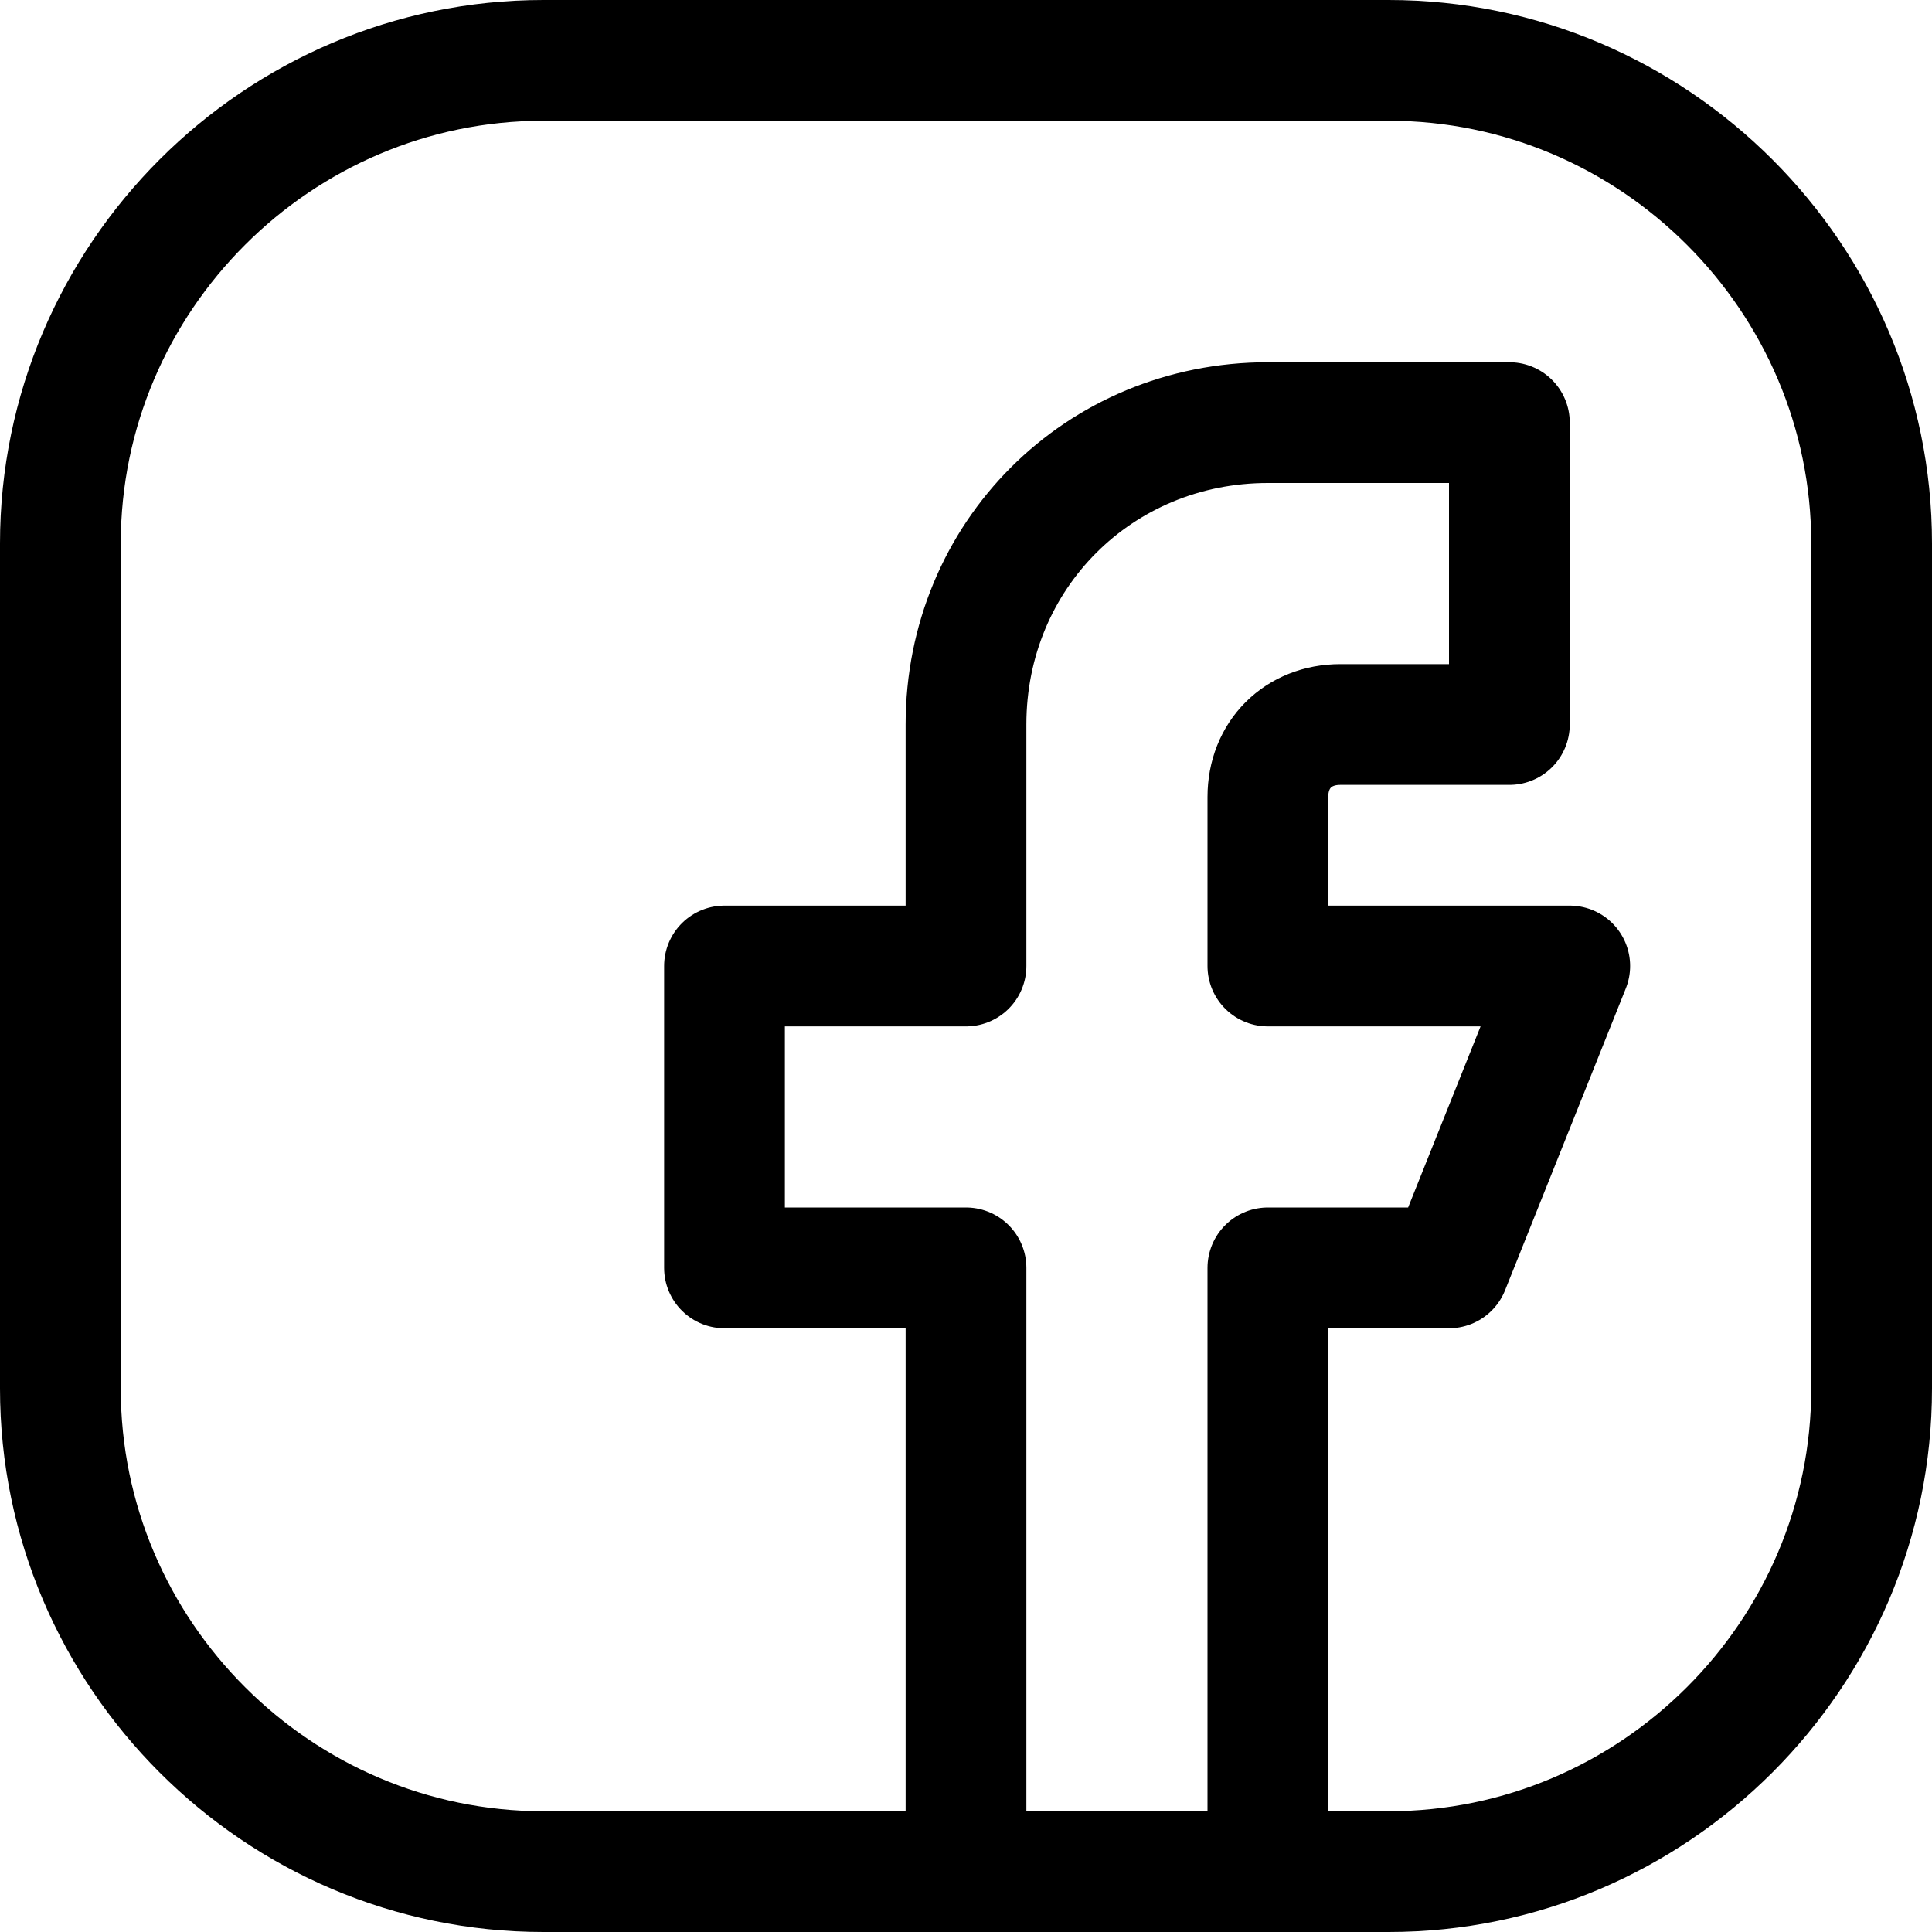
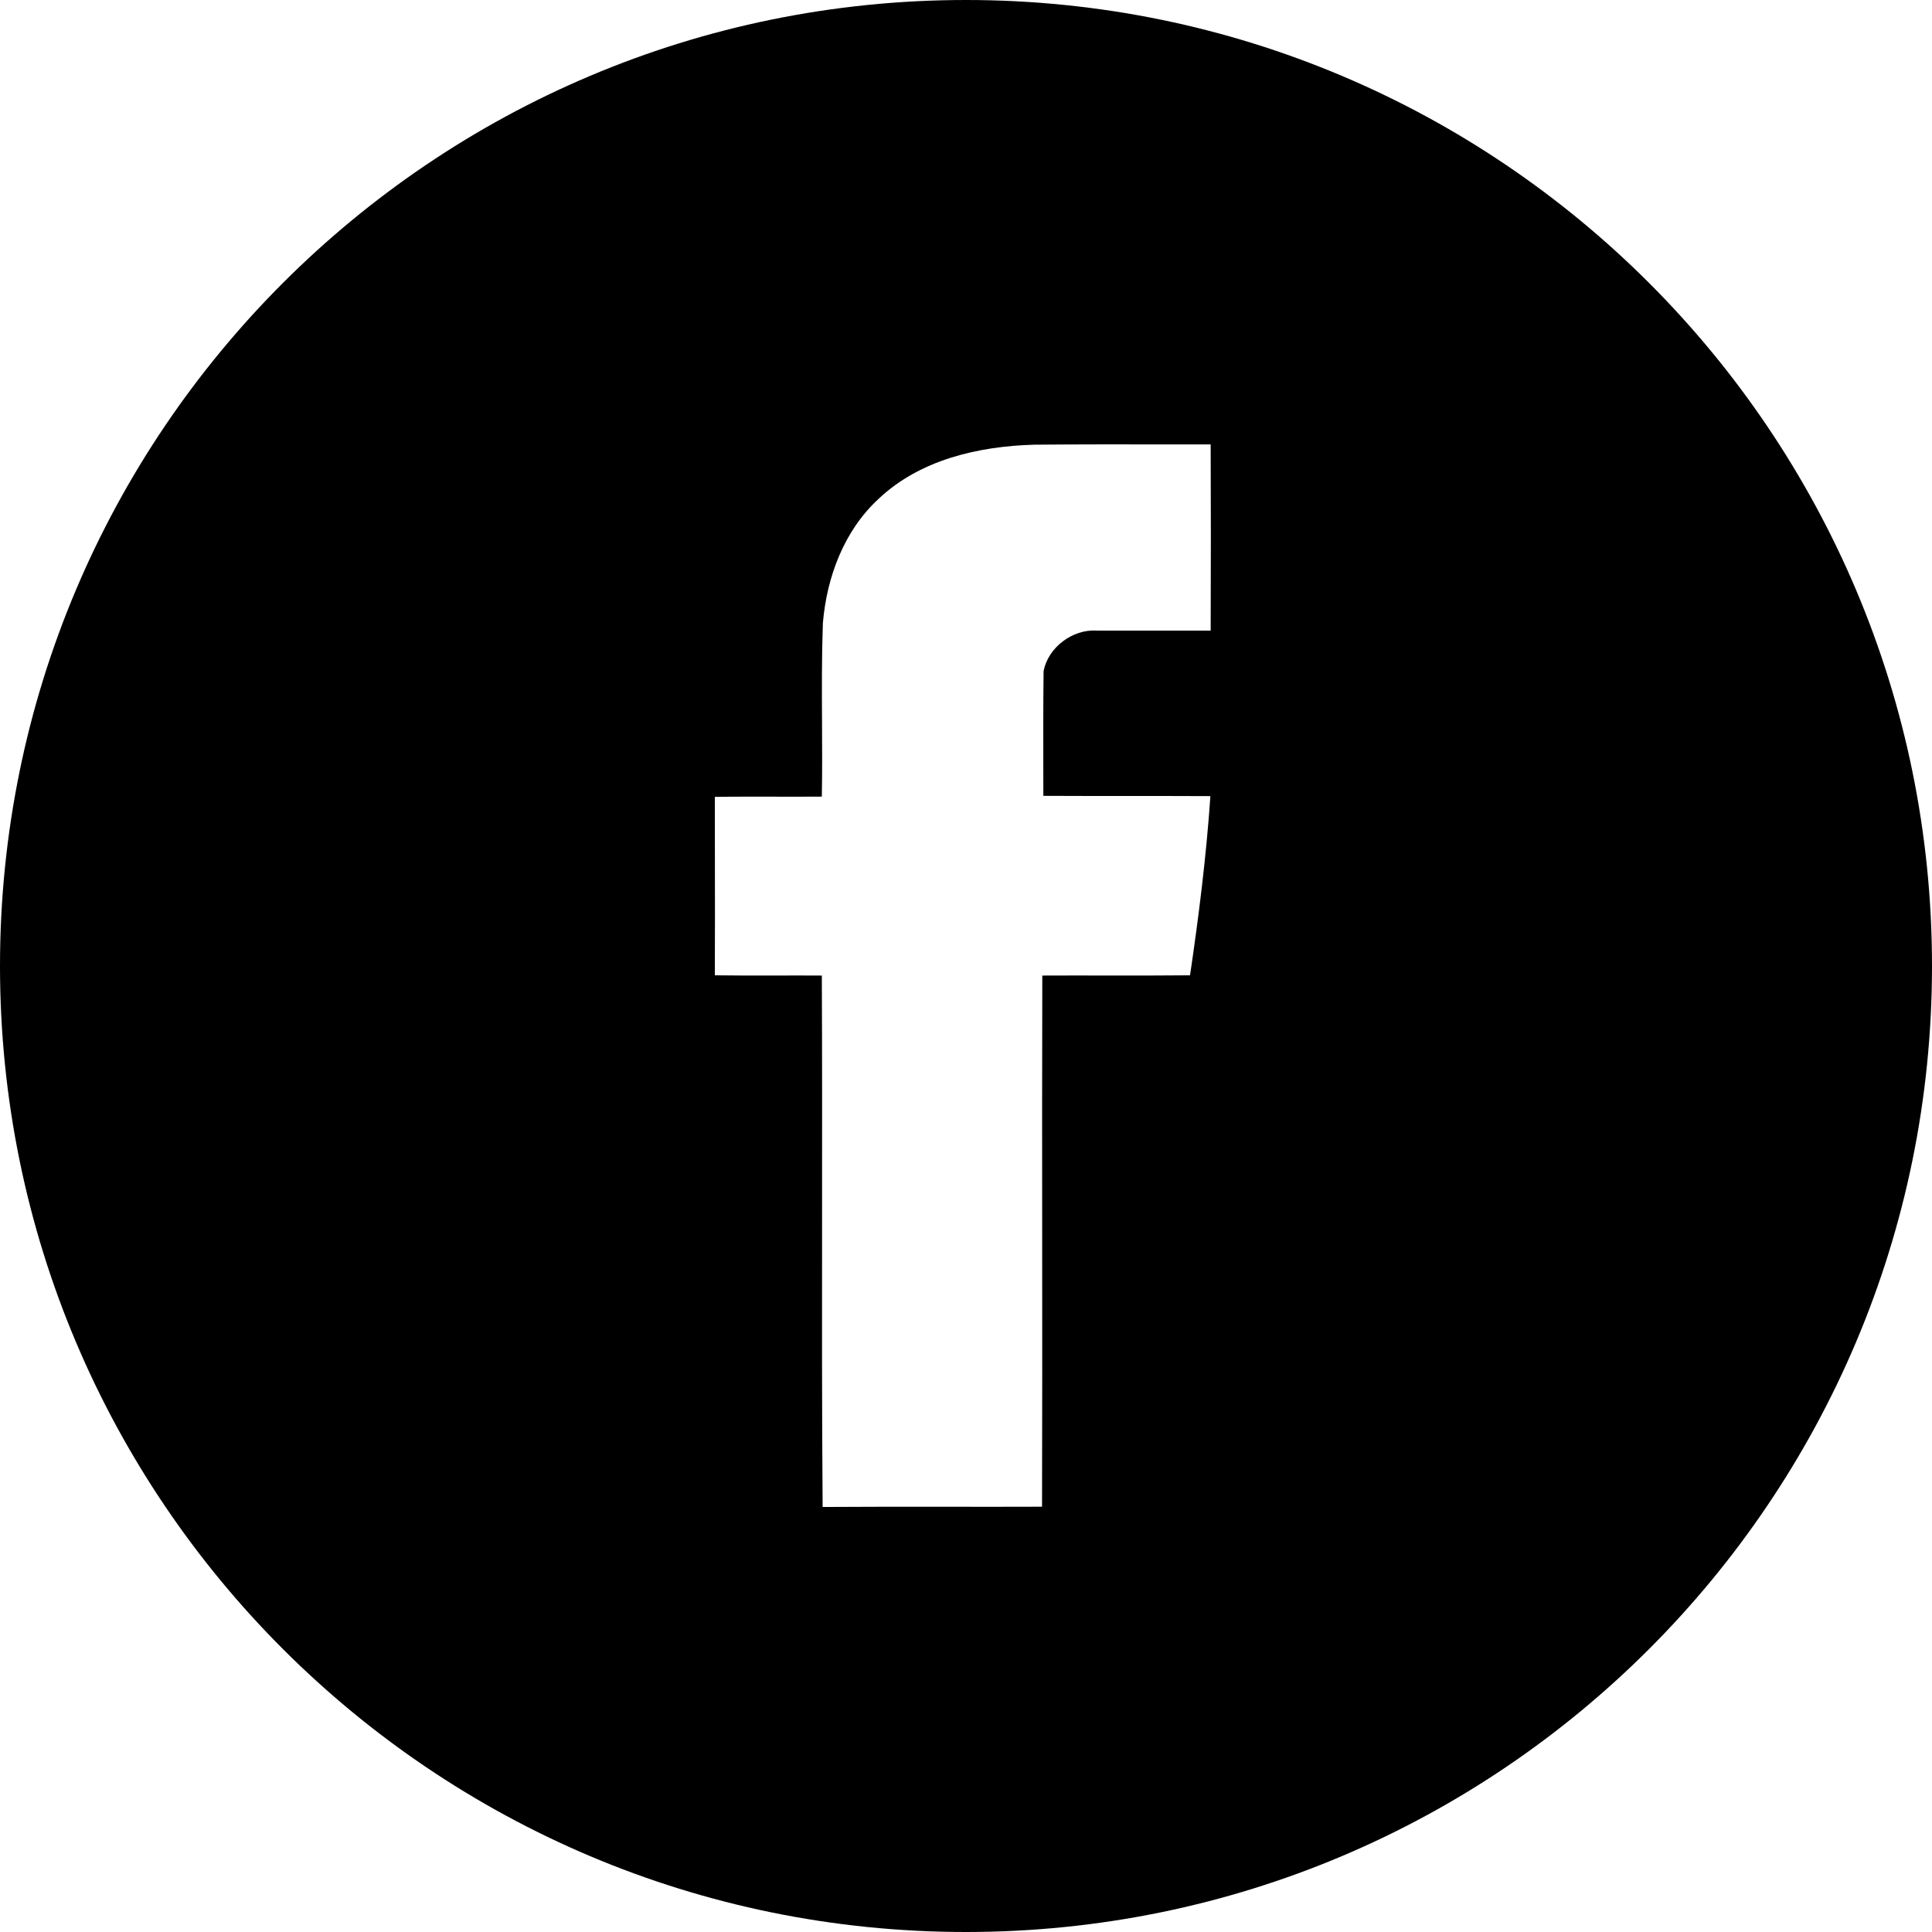
- <svg xmlns="http://www.w3.org/2000/svg" version="1.1" id="Icons" x="0px" y="0px" viewBox="0 0 32 32" style="enable-background:new 0 0 32 32;" xml:space="preserve">
-   <style type="text/css">
- 	.st0{fill:none;stroke:#000000;stroke-width:2;stroke-linecap:round;stroke-linejoin:round;stroke-miterlimit:10;}
- 	.st1{fill:none;stroke:#000000;stroke-width:2;}
- 	.st2{fill:none;stroke:#000000;stroke-width:2;stroke-miterlimit:10;}
- </style>
-   <path class="st0" d="M23,31H9c-4.4,0-8-3.6-8-8V9c0-4.4,3.6-8,8-8h14c4.4,0,8,3.6,8,8v14C31,27.4,27.4,31,23,31z" />
-   <path class="st0" d="M26,16h-5v-2.8c0-0.7,0.5-1.2,1.2-1.2H25V7h-4h0c-2.8,0-5,2.2-5,5v0v4h-4v5h4v10h5V21h3L26,16z" />
+ <svg xmlns="http://www.w3.org/2000/svg" width="100" height="100" viewBox="0 0 100 100" fill="none">
+   <path fill-rule="evenodd" clip-rule="evenodd" d="M50 100C77.614 100 100 77.614 100 50C100 22.386 77.614 0 50 0C22.386 0 0 22.386 0 50C0 77.614 22.386 100 50 100ZM53.536 23.017C50.653 23.097 47.611 23.791 45.462 25.833C43.687 27.474 42.793 29.864 42.592 32.252C42.531 33.96 42.539 35.673 42.548 37.385C42.555 38.669 42.561 39.952 42.538 41.233C41.749 41.239 40.958 41.237 40.166 41.236C39.109 41.234 38.053 41.231 37 41.247C37 42.269 37.002 43.293 37.003 44.317C37.006 46.37 37.009 48.426 37 50.482C38.053 50.497 39.109 50.495 40.166 50.493C40.958 50.491 41.749 50.49 42.538 50.495C42.556 54.571 42.553 58.645 42.55 62.72C42.545 67.814 42.541 72.907 42.579 78.001C44.744 77.986 46.906 77.988 49.068 77.99C50.689 77.992 52.311 77.993 53.936 77.987C53.949 73.403 53.946 68.822 53.943 64.241C53.939 59.66 53.936 55.08 53.949 50.495C55.042 50.49 56.134 50.491 57.227 50.493C58.683 50.495 60.14 50.497 61.596 50.482C62.05 47.412 62.437 44.316 62.65 41.207C61.209 41.2 59.768 41.2 58.327 41.2C56.885 41.2 55.444 41.2 54.003 41.193C54.003 40.656 54.002 40.119 54.001 39.581C53.999 37.97 53.996 36.359 54.016 34.747C54.243 33.506 55.524 32.558 56.765 32.639H62.664C62.677 29.422 62.677 26.22 62.664 23.003C61.903 23.003 61.143 23.003 60.382 23.002C58.1 22.999 55.818 22.997 53.536 23.017Z" fill="black" />
</svg>
